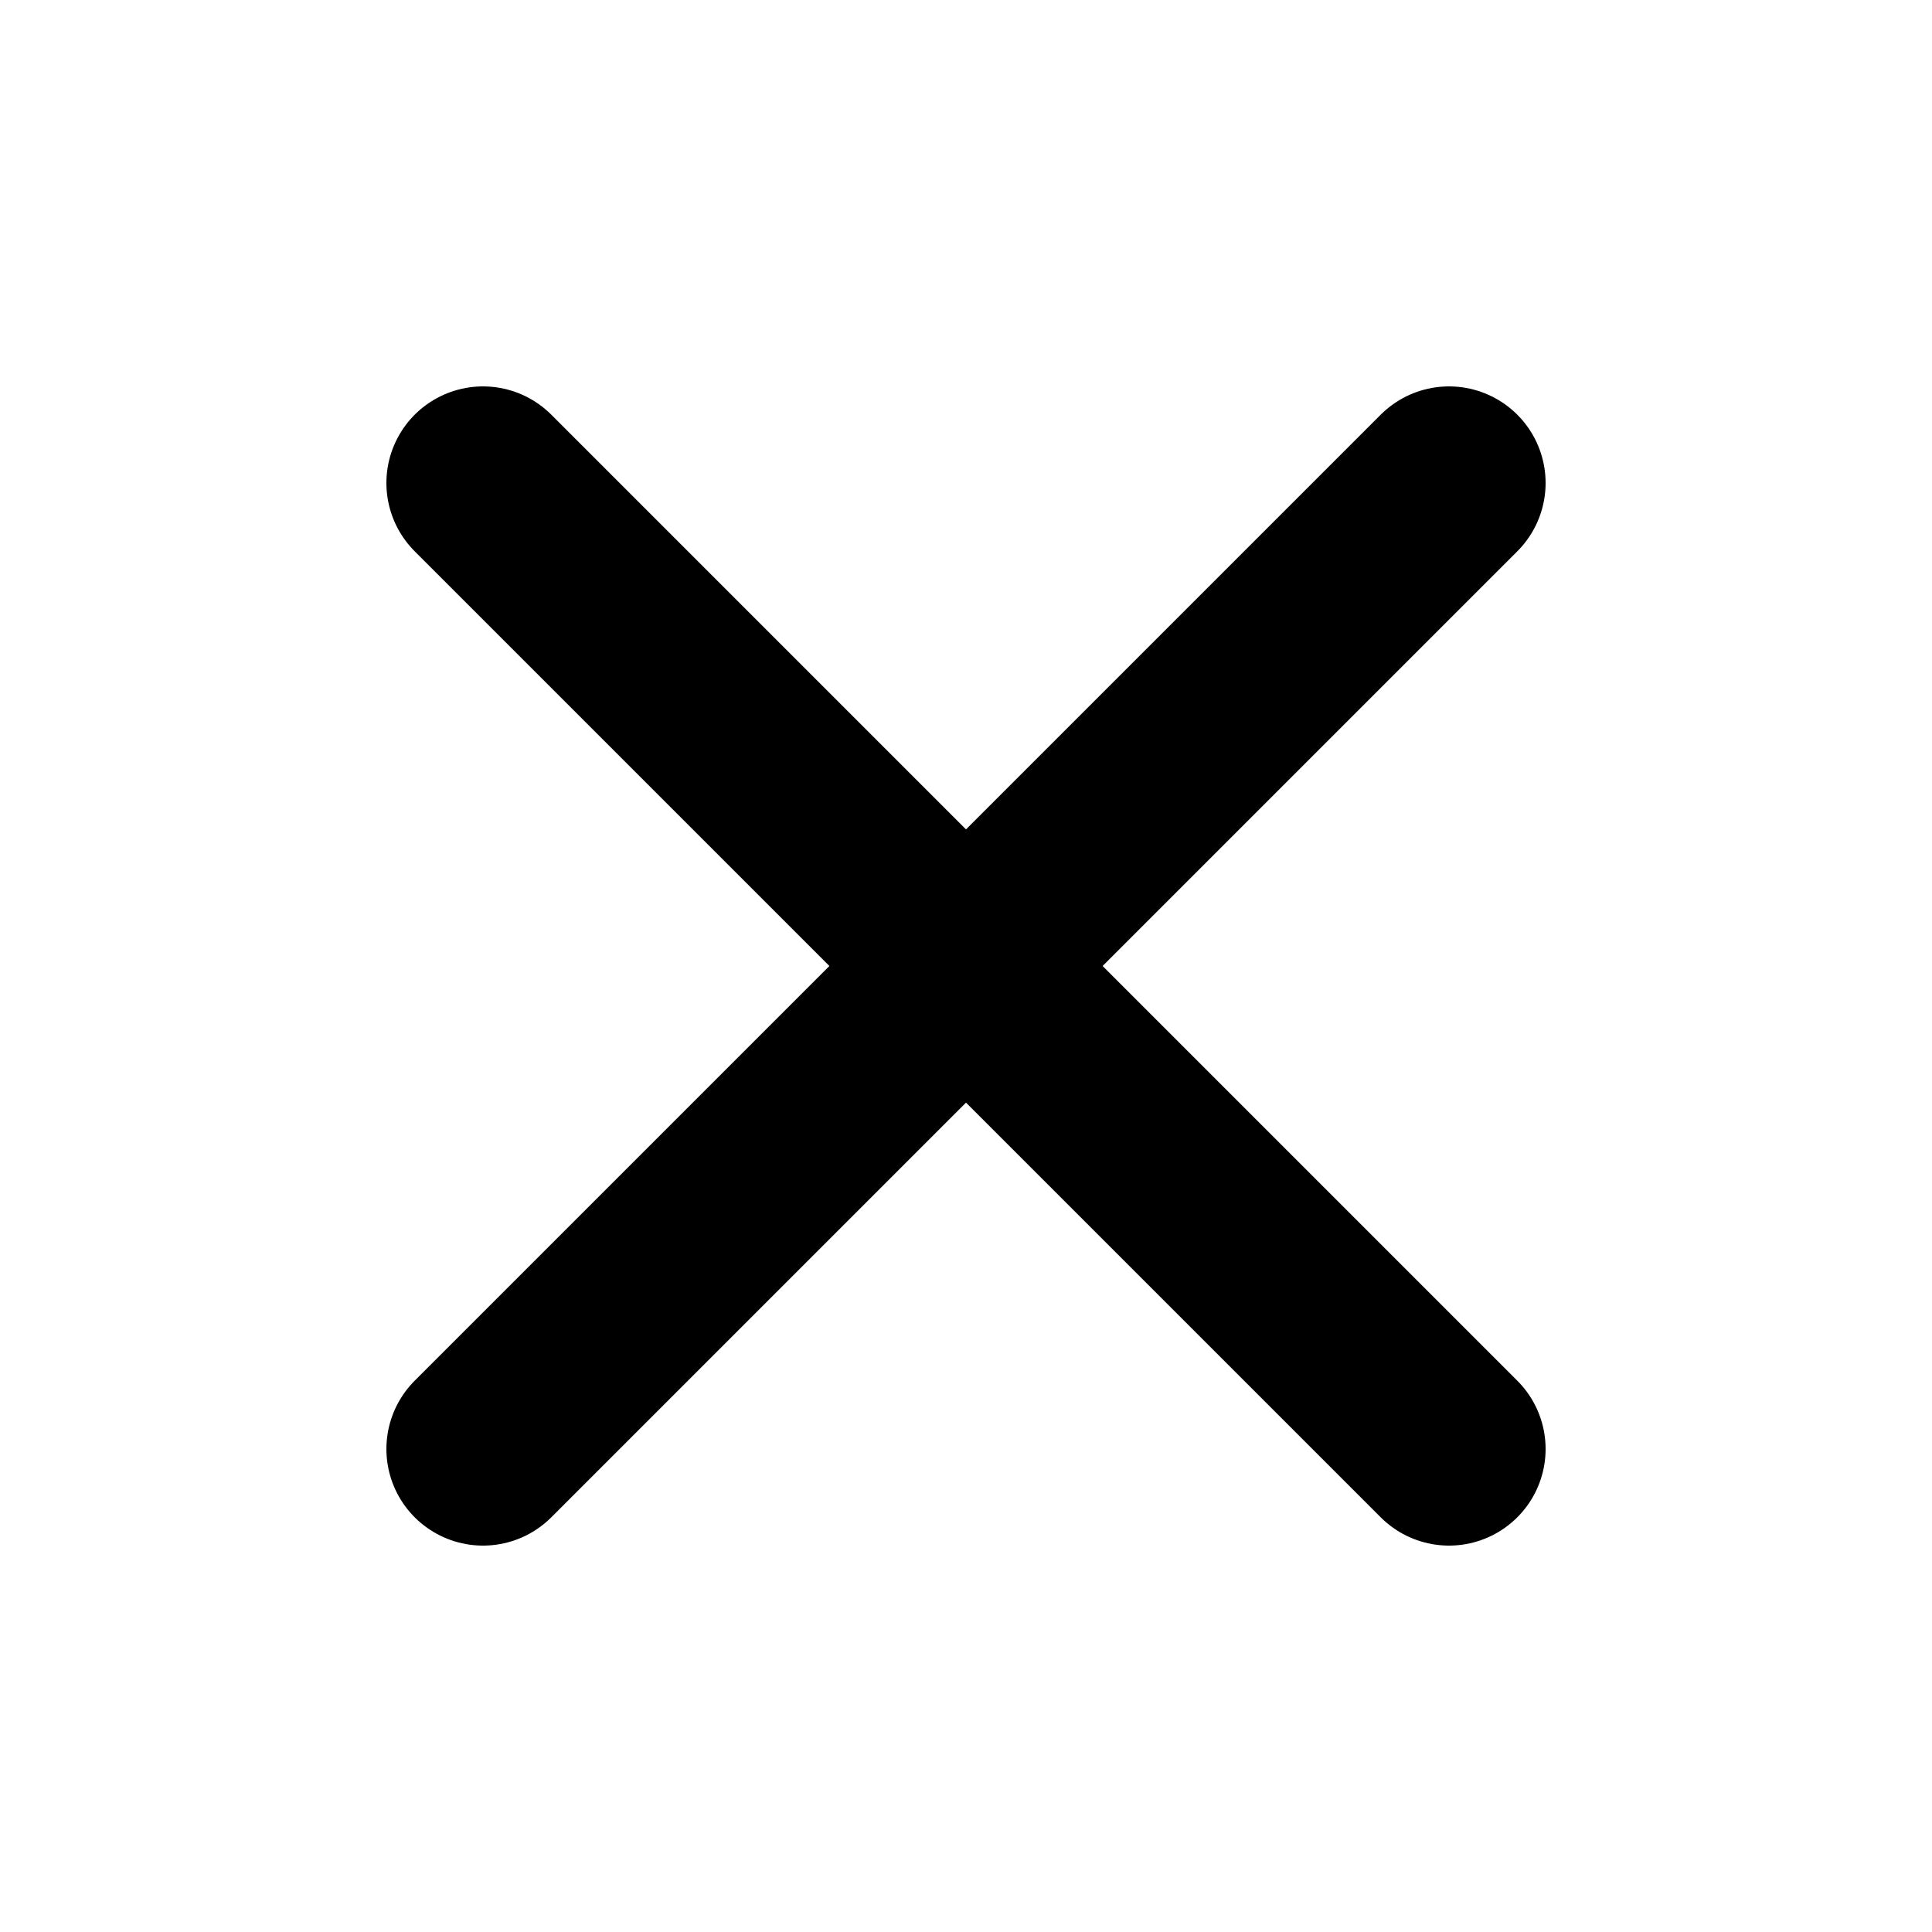
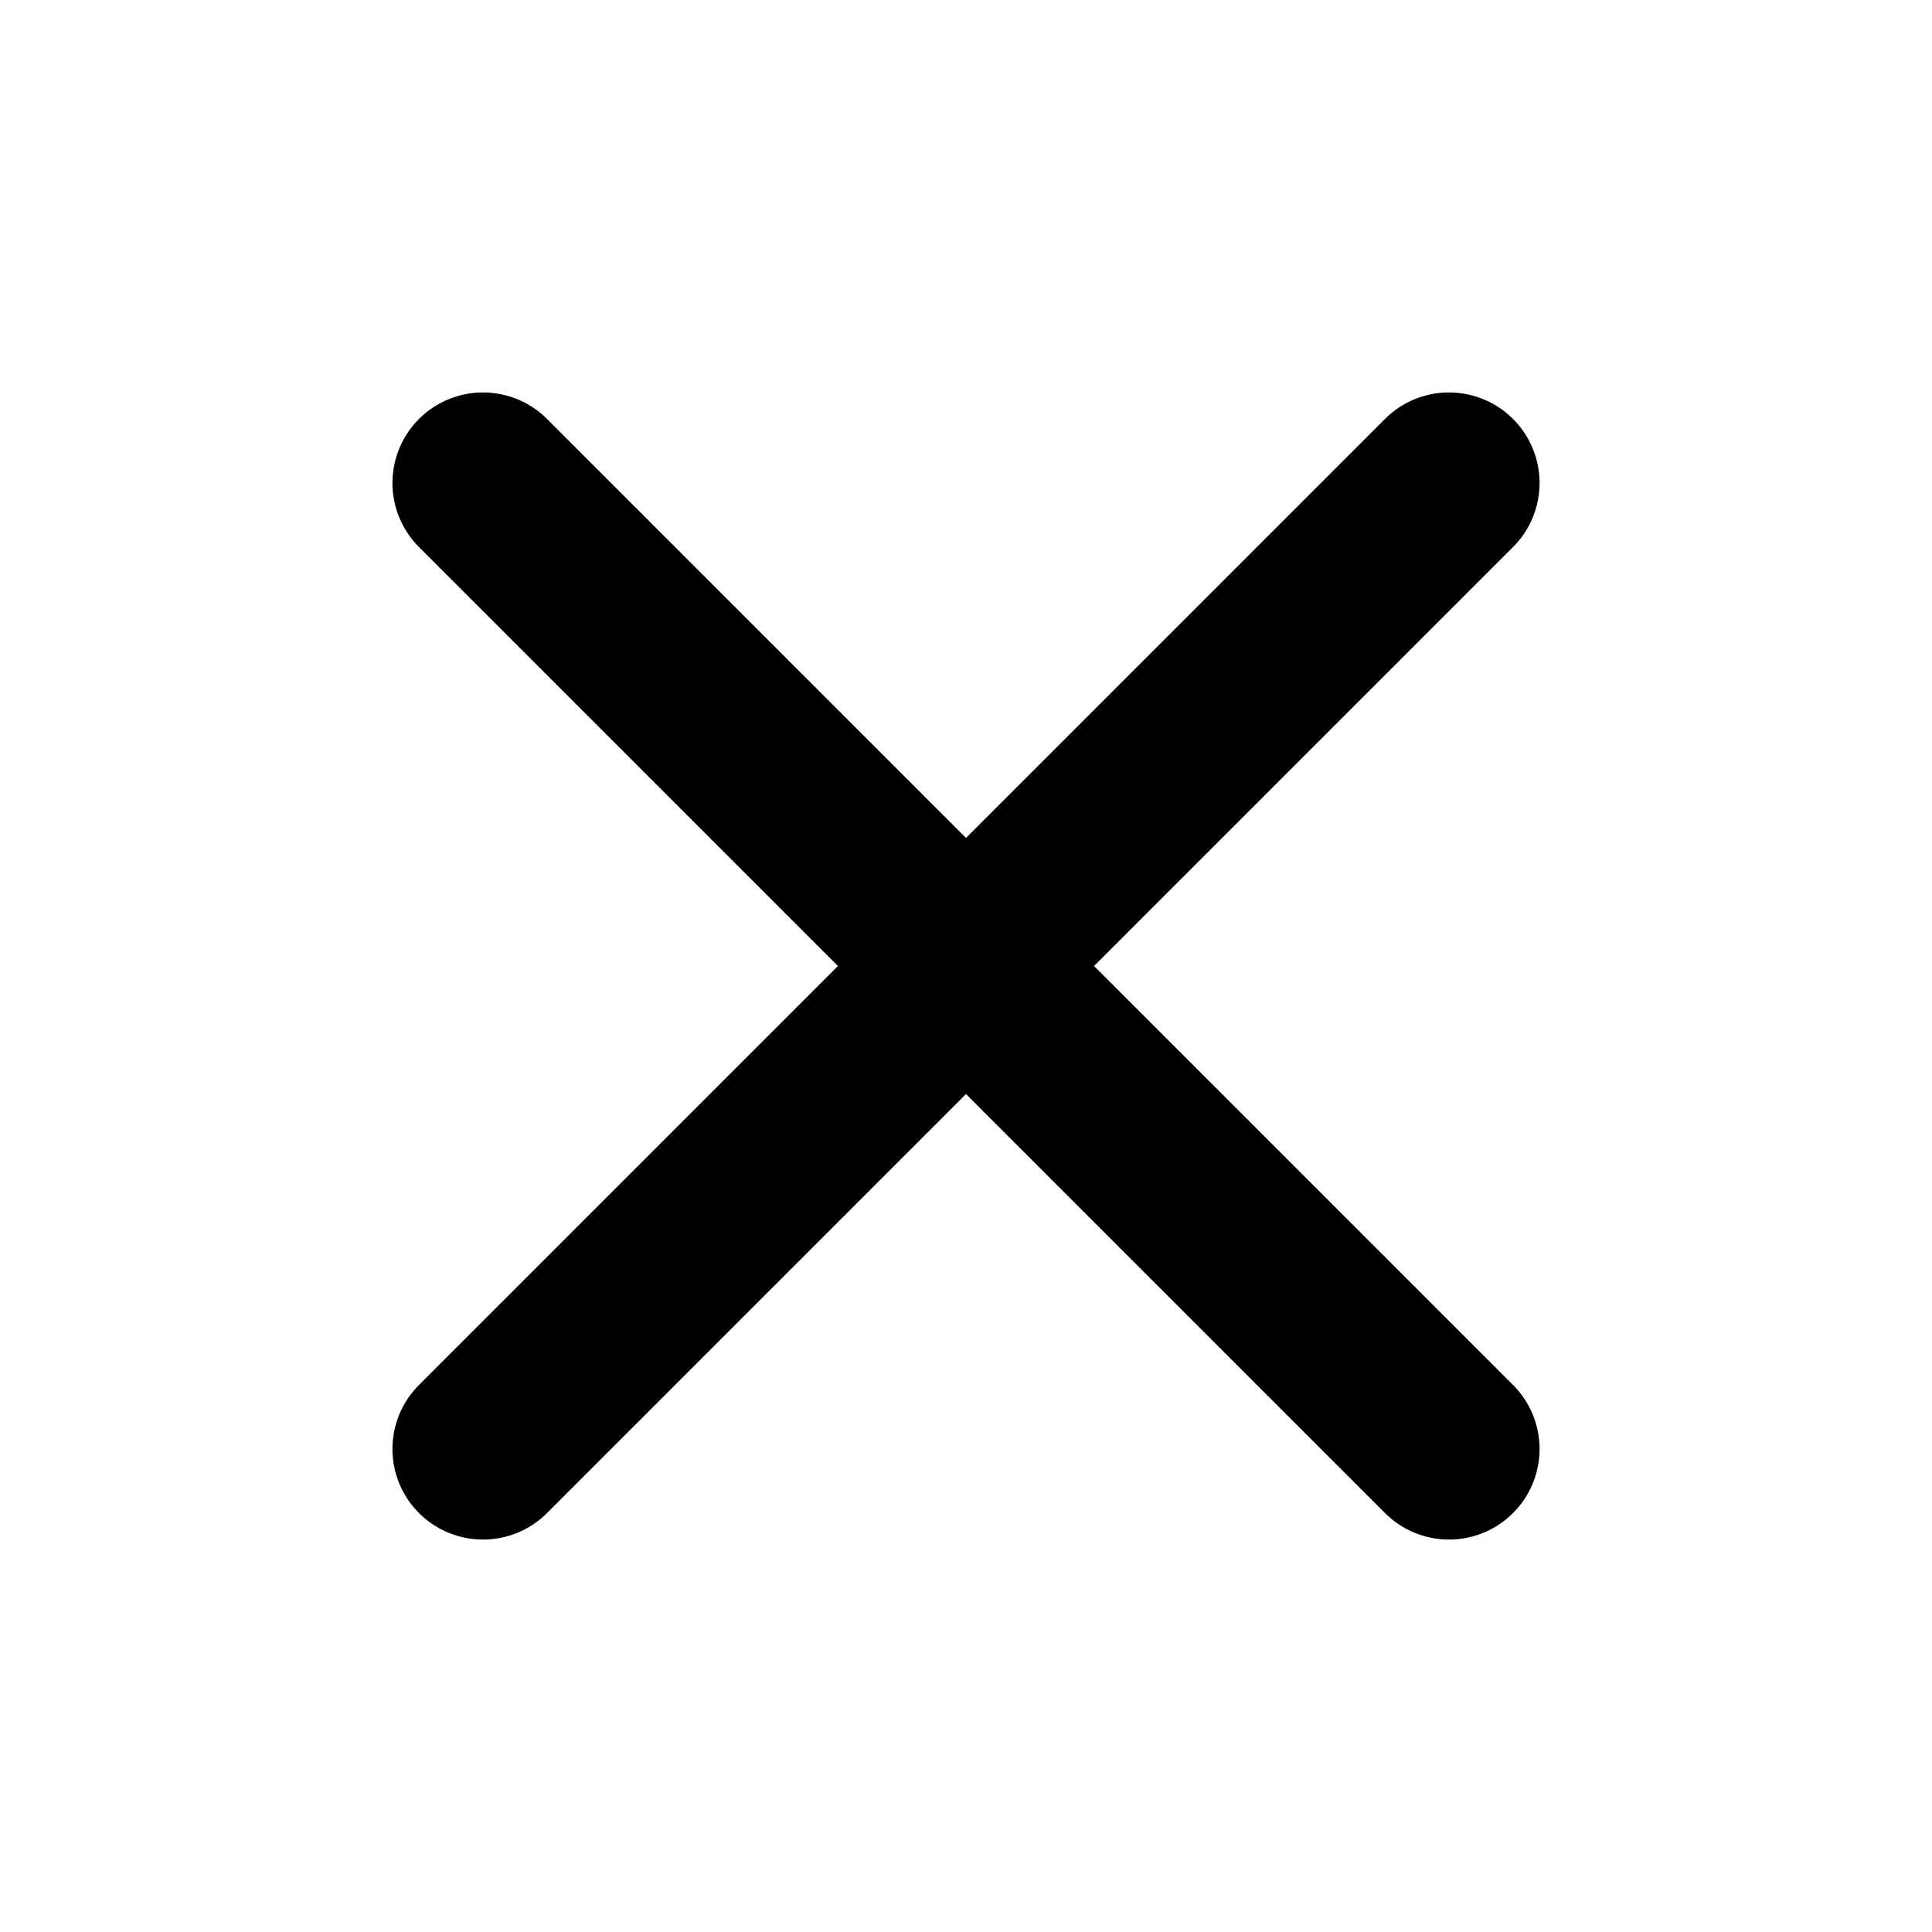
<svg xmlns="http://www.w3.org/2000/svg" aria-hidden="true" focusable="false" viewBox="0 0 24 24">
-   <path d="M18 6 6 18" fill="none" stroke="currentColor" stroke-linecap="round" stroke-linejoin="round" stroke-width="2.4" />
-   <path d="m6 6 12 12" fill="none" stroke="currentColor" stroke-linecap="round" stroke-linejoin="round" stroke-width="2.4" />
+   <path d="M18 6 6 18" fill="none" stroke="currentColor" stroke-linecap="round" stroke-linejoin="round" stroke-width="2.25" />
+   <path d="m6 6 12 12" fill="none" stroke="currentColor" stroke-linecap="round" stroke-linejoin="round" stroke-width="2.25" />
</svg>
